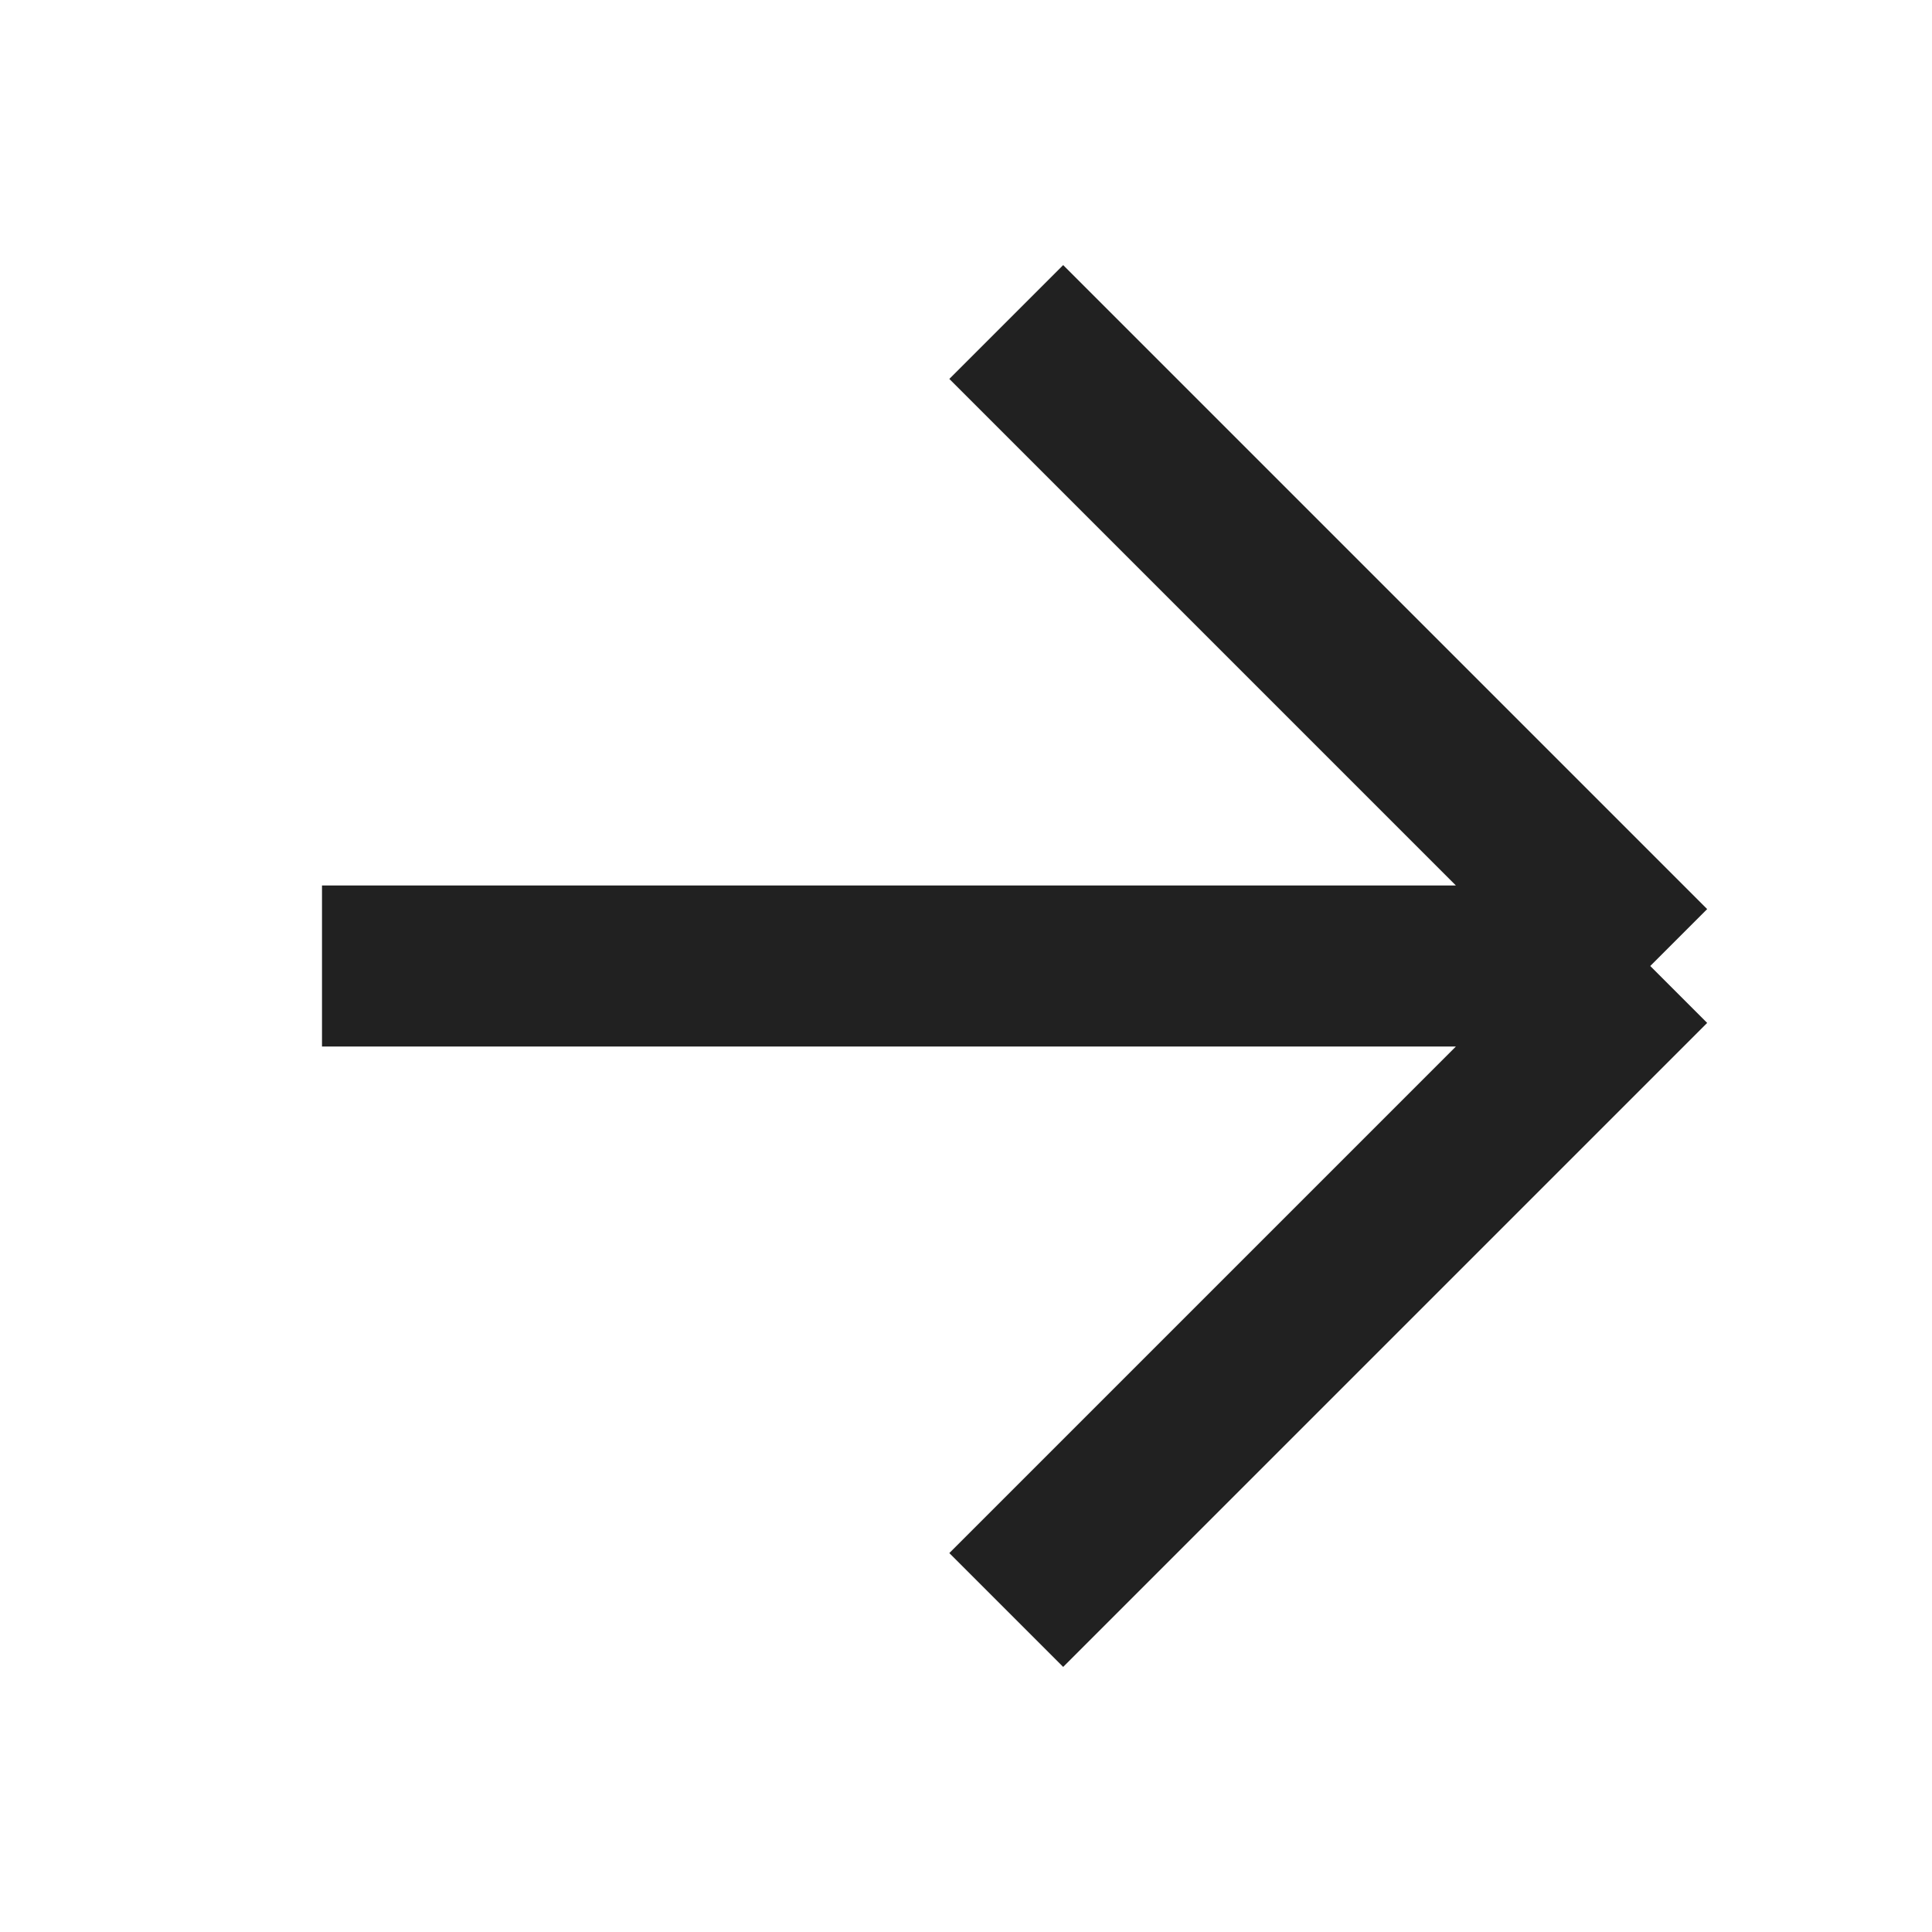
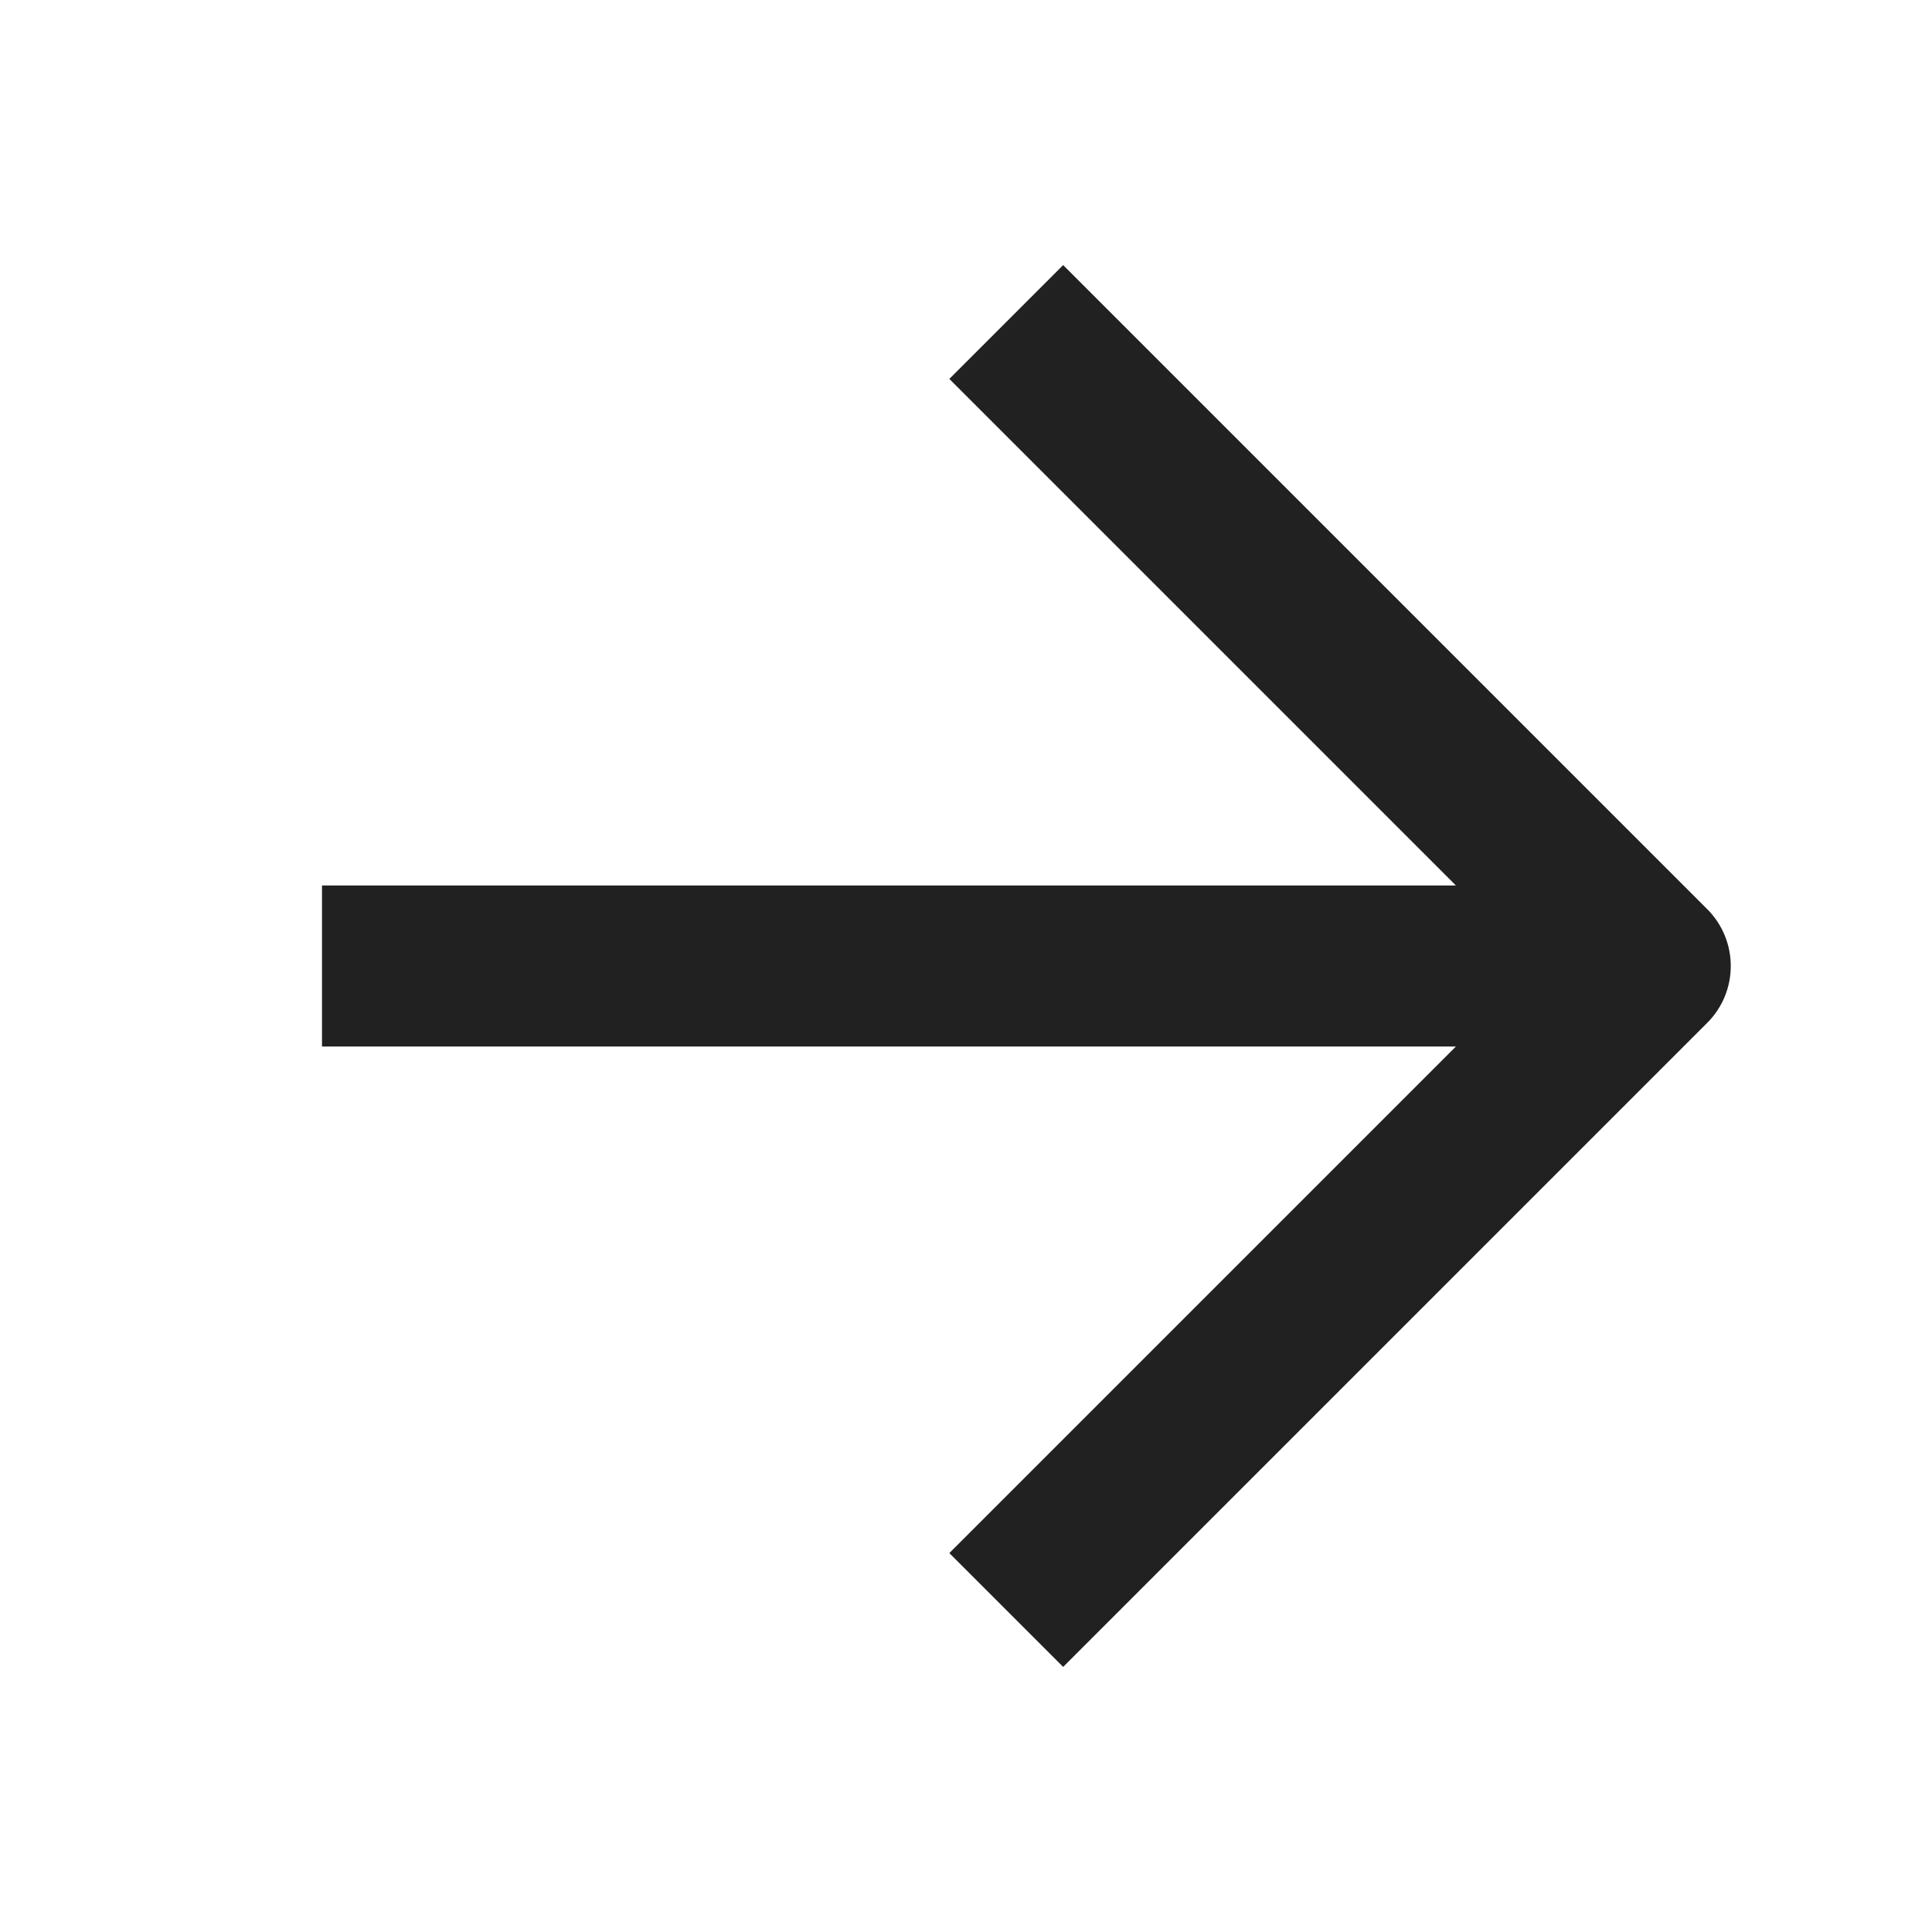
<svg xmlns="http://www.w3.org/2000/svg" width="24" height="24" viewBox="0 0 24 24" fill="none">
-   <g id="Icon/Next">
-     <path id="Vector 1592" d="M12.5 20L20.5 12M20.5 12L12.5 4M20.5 12H4" stroke="#212121" stroke-width="2" stroke-linejoin="round" />
-   </g>
+   <path fill-rule="evenodd" clip-rule="evenodd" d="M21.207 12.707L13.207 20.707L11.793 19.293L18.086 13H4V11H18.086L11.793 4.707L13.207 3.293L21.207 11.293C21.598 11.684 21.598 12.317 21.207 12.707Z" fill="#212121" />
</svg>
